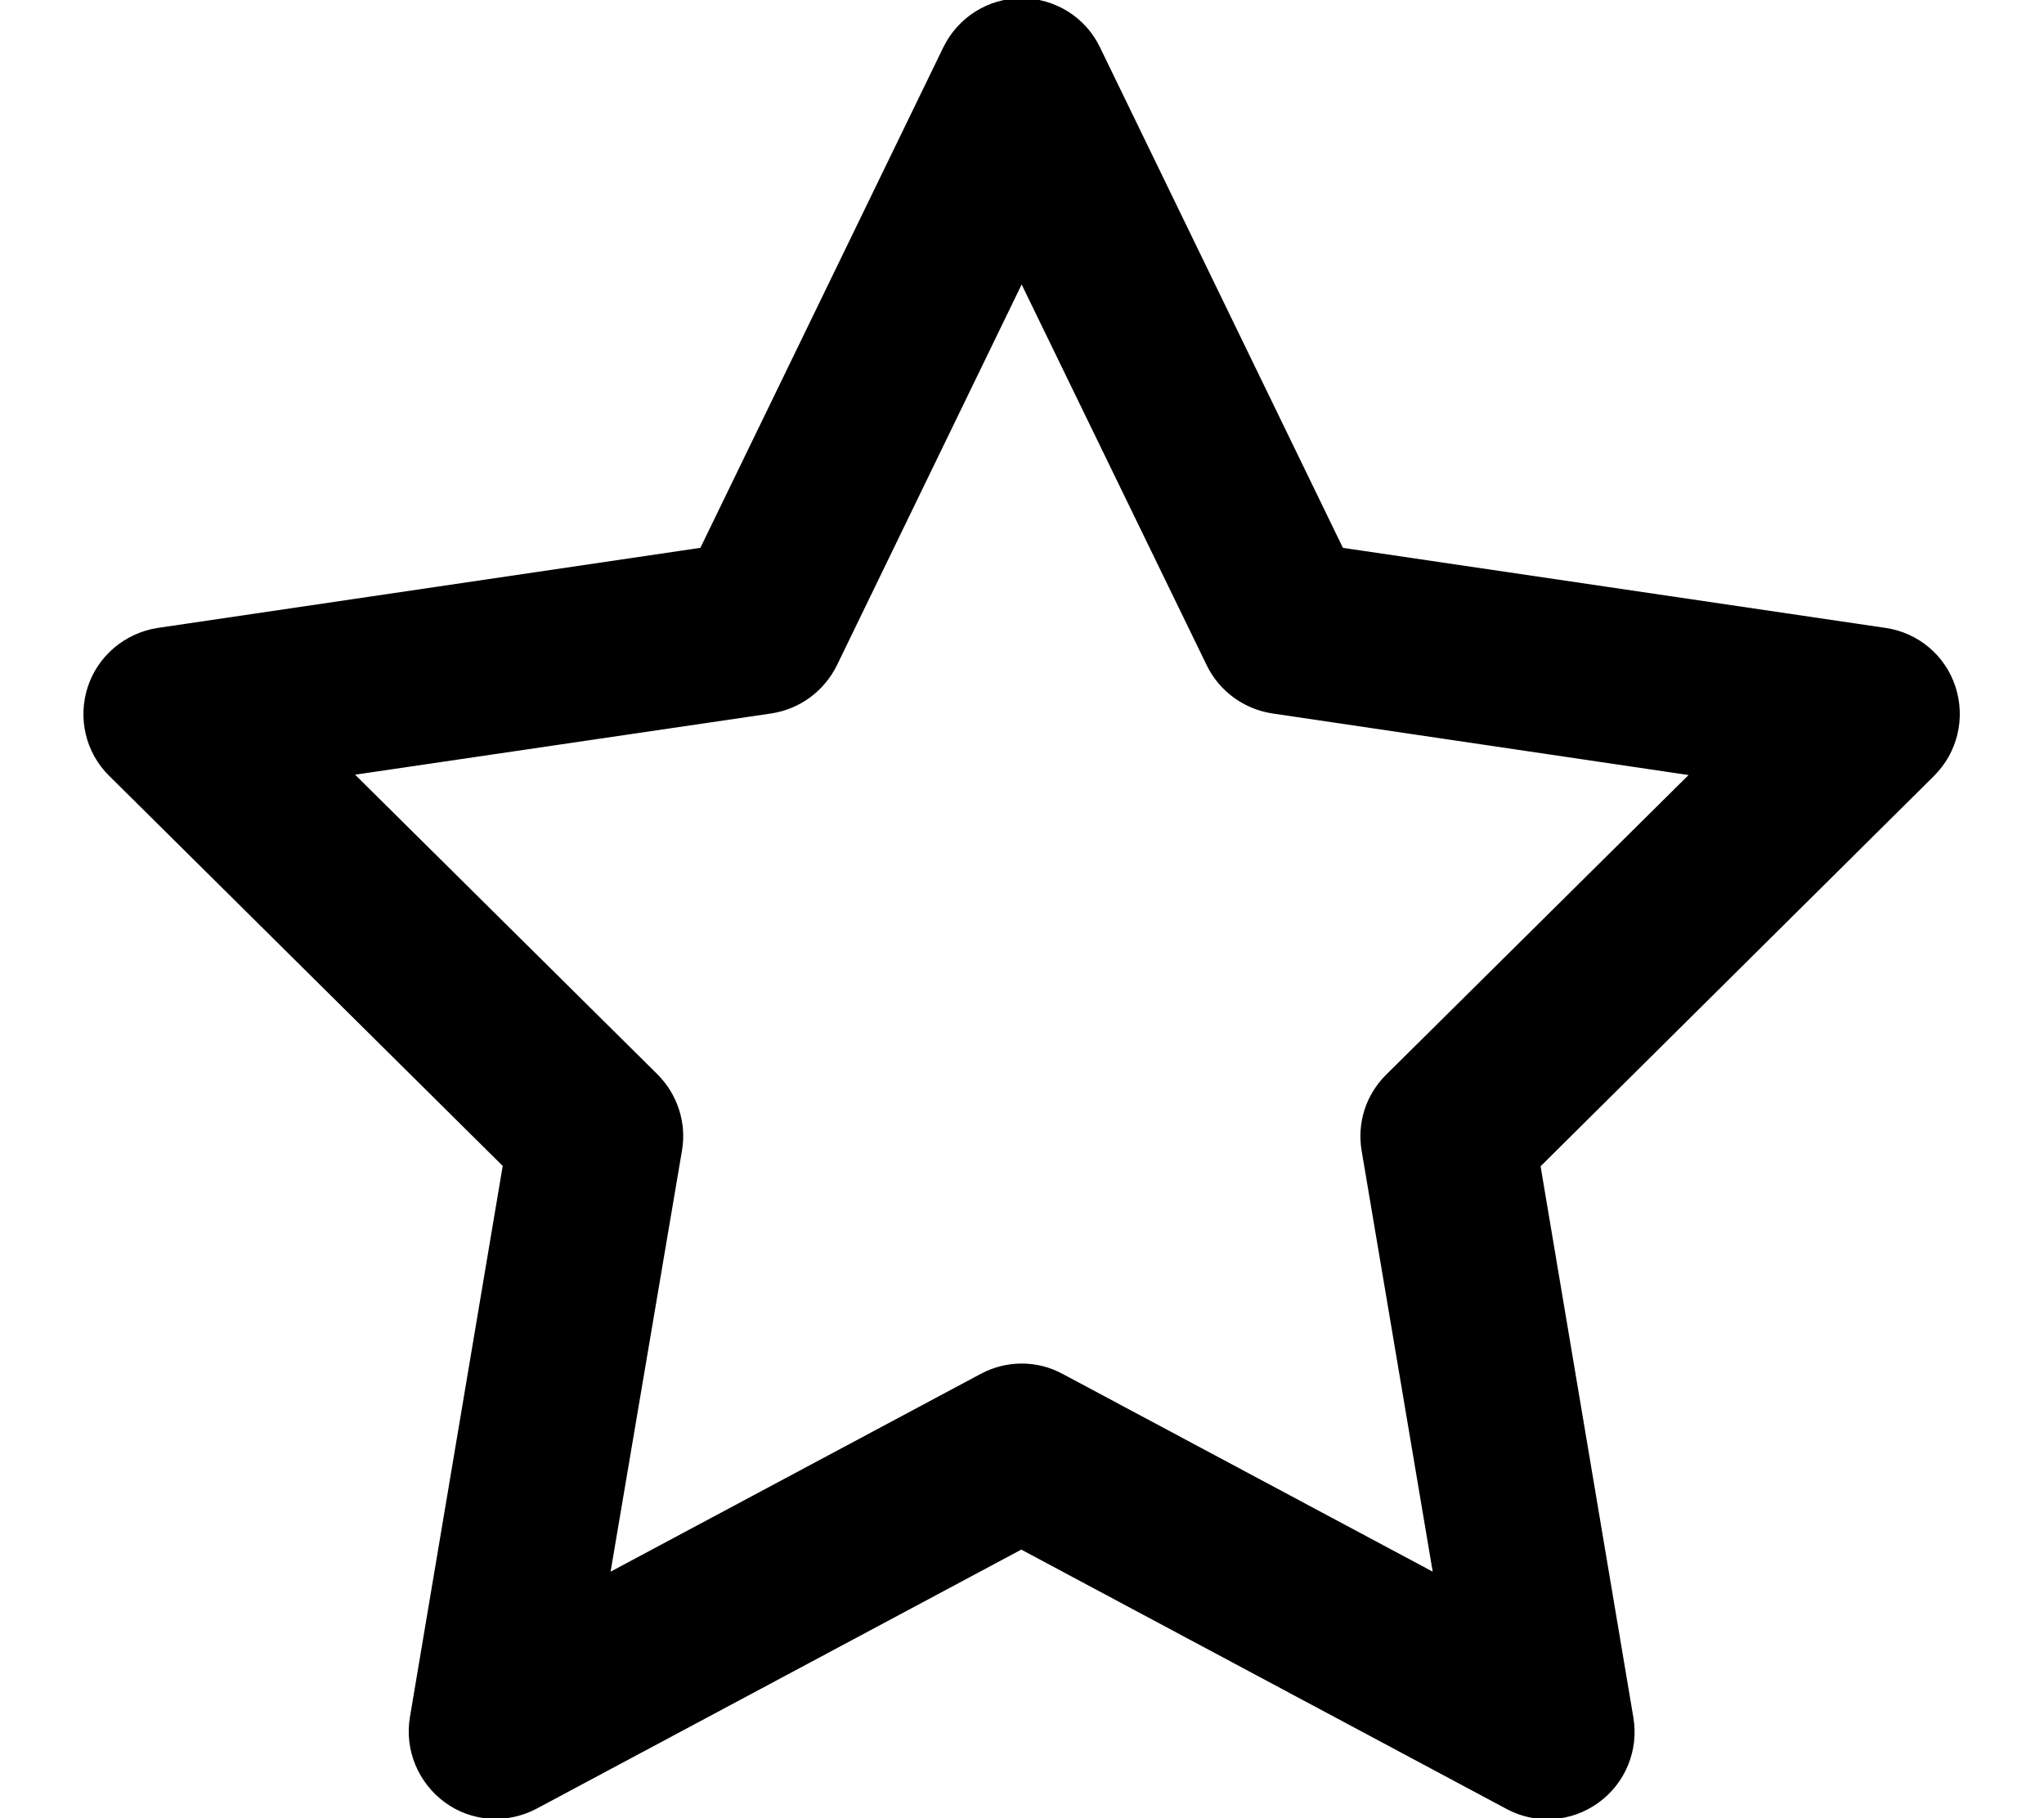
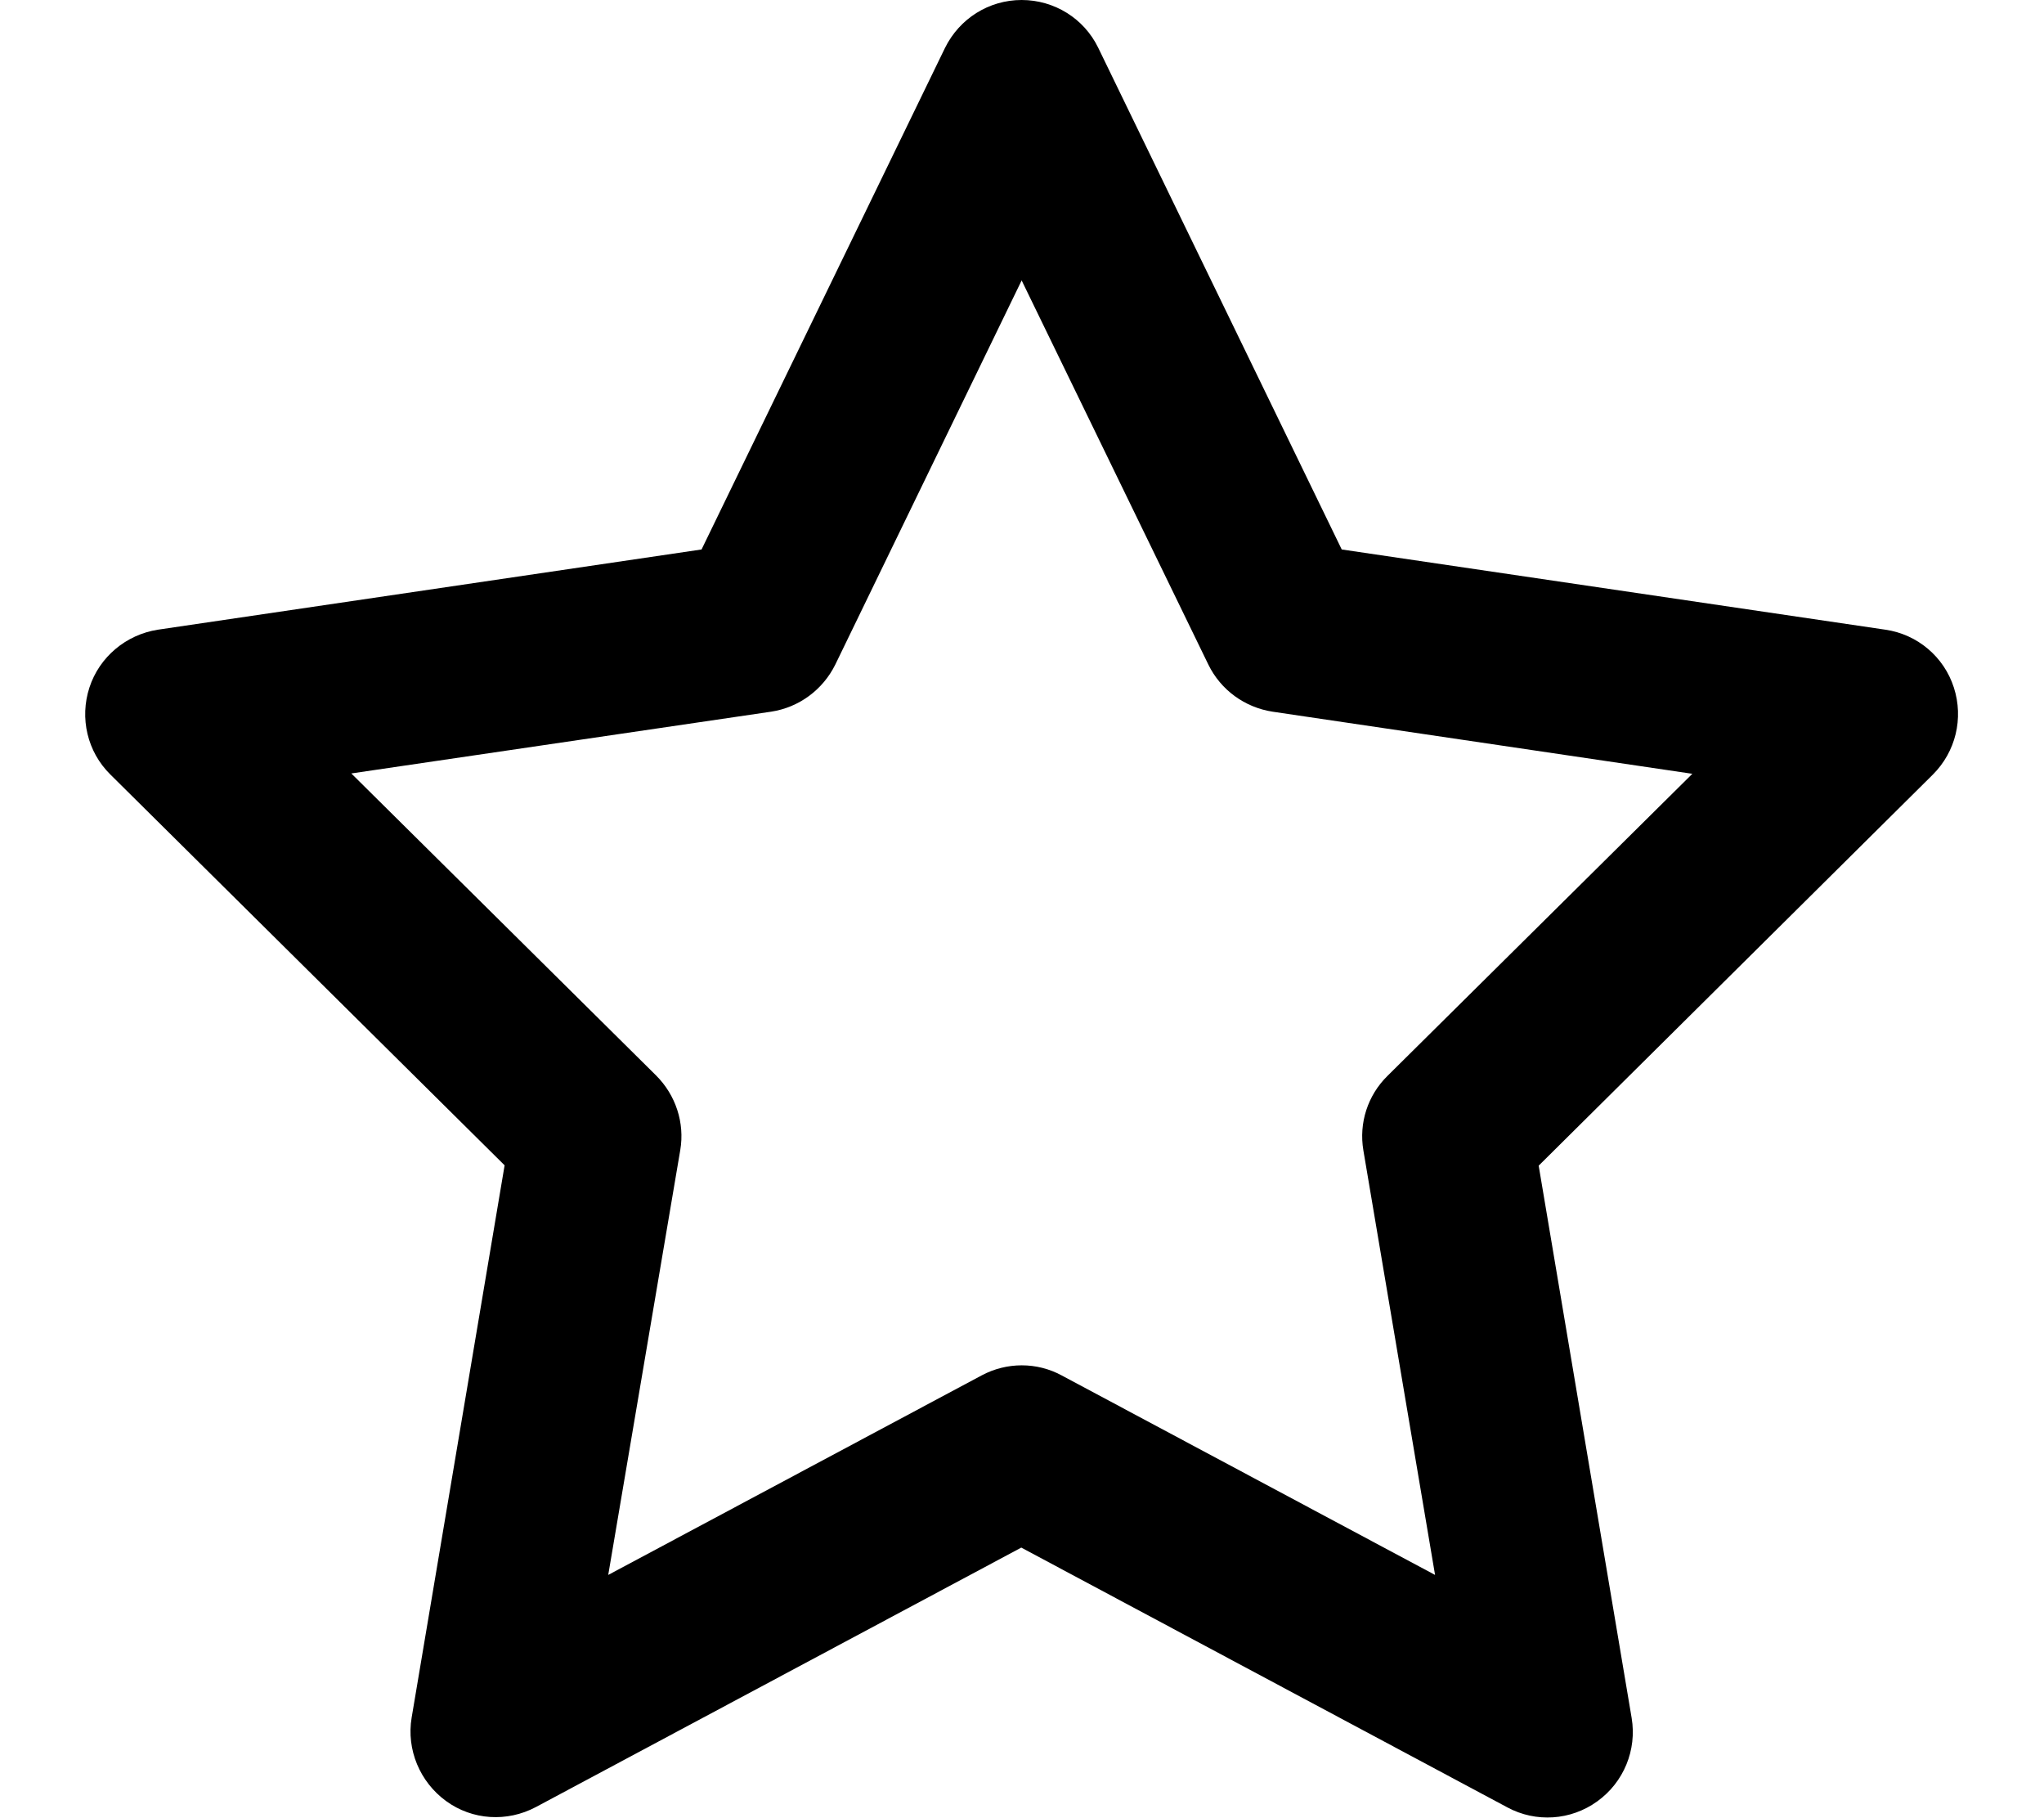
<svg xmlns="http://www.w3.org/2000/svg" viewBox="0 0 576 512">
-   <path stroke="currentColor" d="M287.9 0c9.2 0 17.6 5.2 21.6 13.5l68.6 141.3 153.2 22.6c9 1.3 16.5 7.6 19.3 16.3s.5 18.1-5.9 24.5L433.6 328.4l26.2 155.6c1.5 9-2.2 18.1-9.7 23.5s-17.3 6-25.3 1.7l-137-73.2L151 509.1c-8.1 4.3-17.9 3.7-25.3-1.7s-11.2-14.5-9.7-23.5l26.2-155.6L31.1 218.2c-6.5-6.4-8.7-15.9-5.9-24.5s10.3-14.9 19.3-16.3l153.2-22.6L266.3 13.5C270.4 5.2 278.7 0 287.9 0zm0 79L235.4 187.2c-3.5 7.1-10.2 12.1-18.1 13.3L99 217.9 184.9 303c5.5 5.5 8.1 13.3 6.8 21L171.4 443.7l105.2-56.2c7.1-3.8 15.6-3.8 22.6 0l105.2 56.2L384.2 324.1c-1.3-7.7 1.2-15.5 6.8-21l85.9-85.1L358.6 200.5c-7.8-1.2-14.6-6.1-18.1-13.3L287.9 79z" />
+   <path d="M287.9 0c9.2 0 17.6 5.2 21.6 13.5l68.6 141.3 153.2 22.6c9 1.3 16.5 7.6 19.3 16.3s.5 18.1-5.9 24.5L433.6 328.4l26.2 155.6c1.5 9-2.2 18.1-9.7 23.5s-17.3 6-25.3 1.7l-137-73.2L151 509.1c-8.1 4.3-17.9 3.7-25.3-1.7s-11.2-14.5-9.7-23.5l26.2-155.6L31.1 218.2c-6.5-6.4-8.7-15.9-5.9-24.5s10.3-14.9 19.3-16.3l153.2-22.6L266.3 13.5C270.4 5.2 278.7 0 287.9 0zm0 79L235.4 187.2c-3.5 7.1-10.2 12.1-18.1 13.3L99 217.9 184.9 303c5.5 5.5 8.1 13.3 6.8 21L171.4 443.7l105.2-56.2c7.1-3.8 15.6-3.8 22.6 0l105.2 56.2L384.2 324.1c-1.3-7.7 1.2-15.5 6.8-21l85.9-85.1L358.6 200.5c-7.8-1.2-14.6-6.1-18.1-13.3L287.9 79z" />
</svg>
